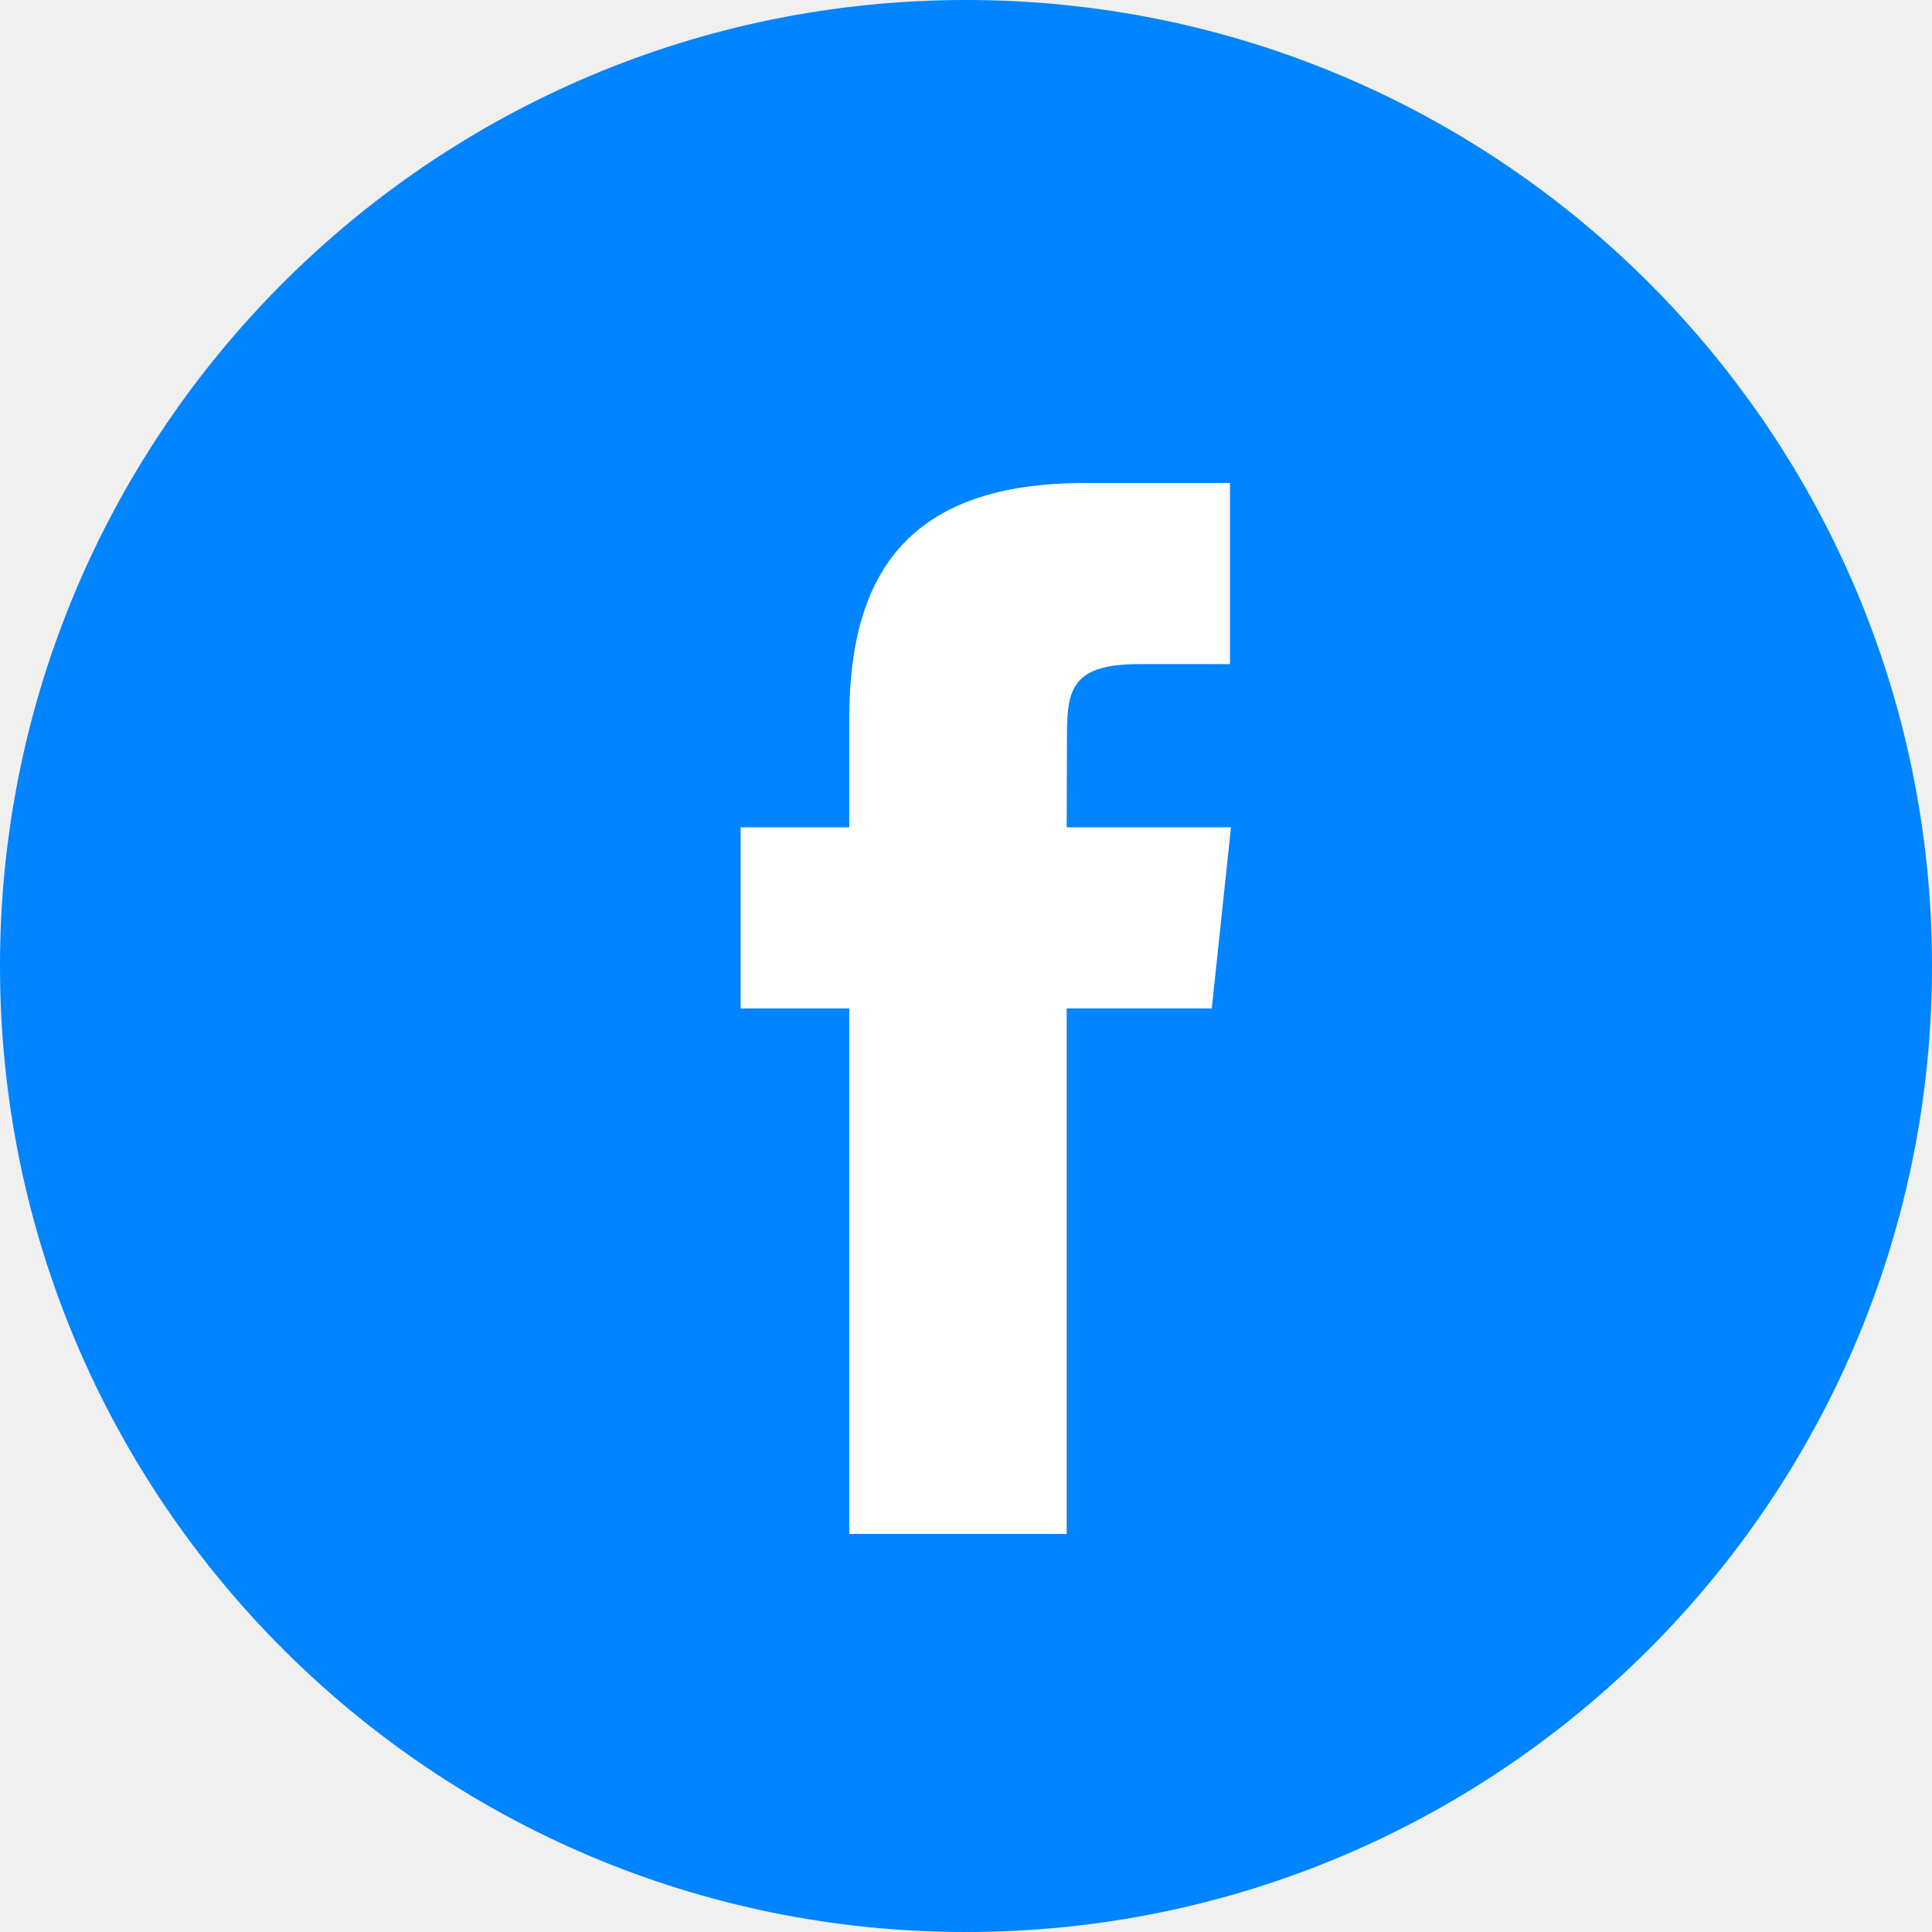
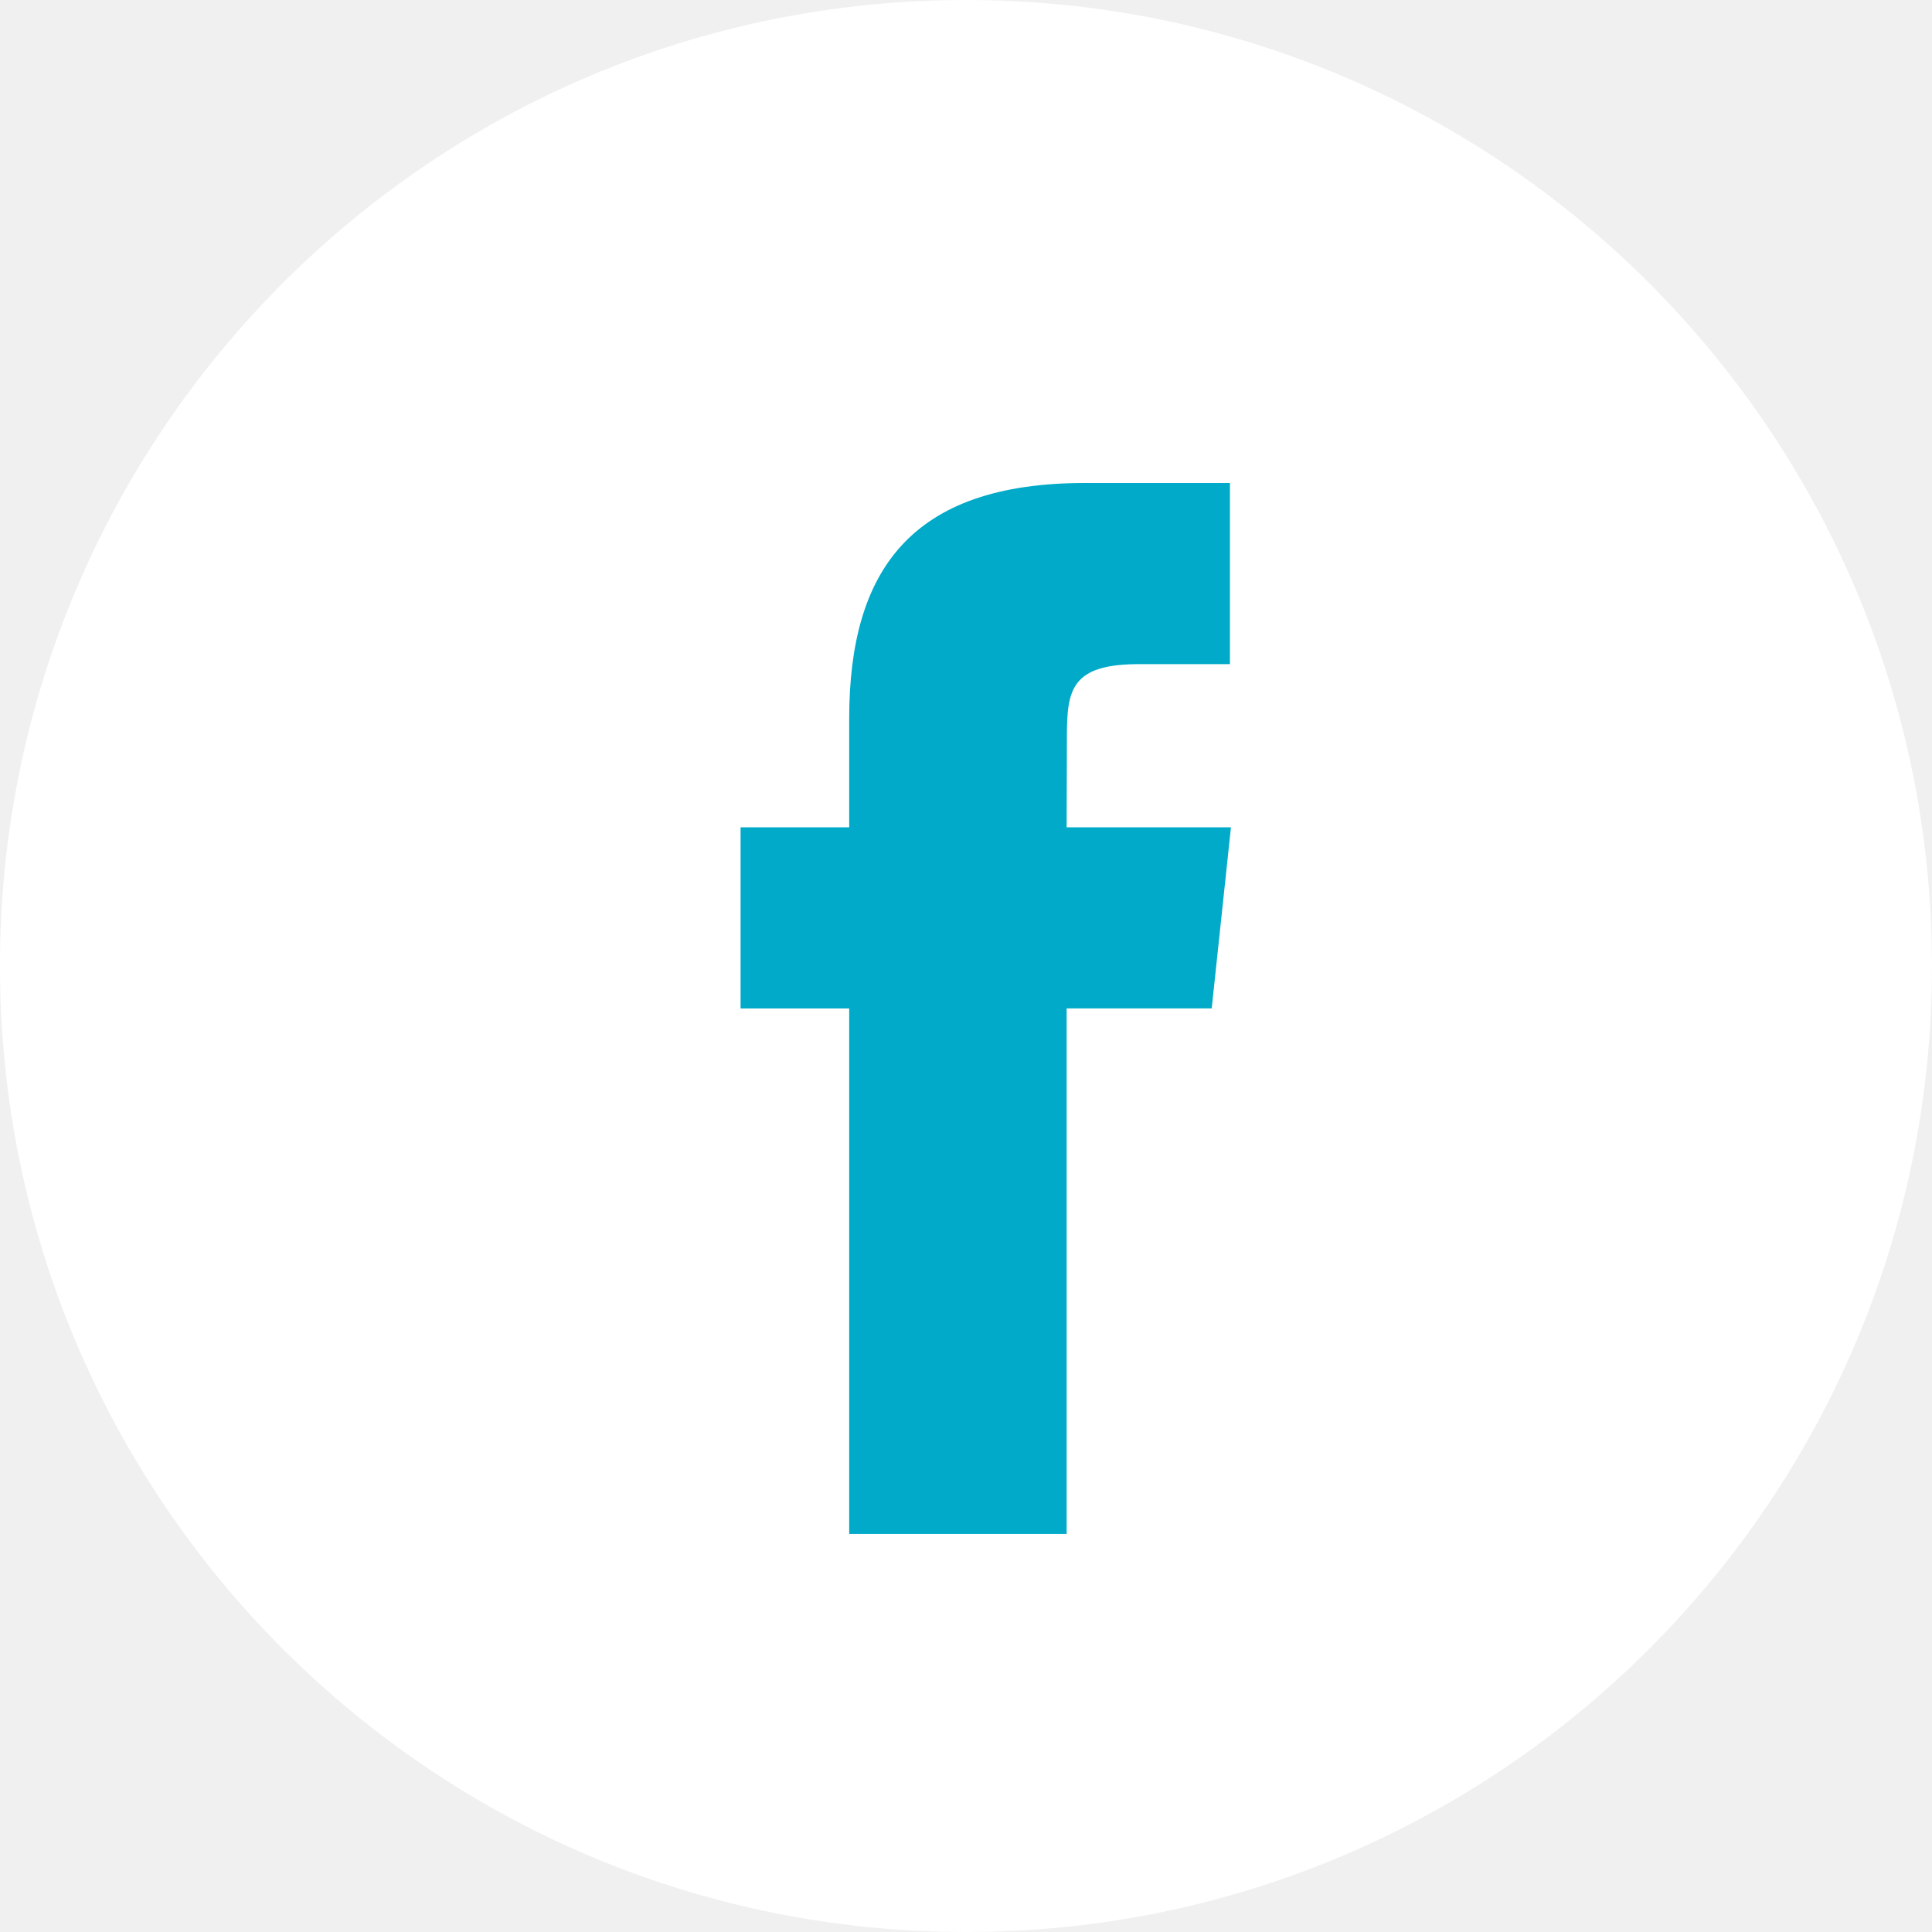
<svg xmlns="http://www.w3.org/2000/svg" width="44" height="44" viewBox="0 0 44 44" fill="none">
-   <path d="M0 22C0 9.85 9.85 0 22 0C34.15 0 44 9.85 44 22C44 34.15 34.15 44 22 44C9.85 44 0 34.15 0 22Z" fill="#0084FF" />
-   <path d="M24.293 34.935V22.966H27.597L28.035 18.842H24.293L24.299 16.777C24.299 15.701 24.401 15.125 25.946 15.125H28.012V11H24.707C20.738 11 19.341 13.001 19.341 16.366V18.842H16.867V22.967H19.341V34.935H24.293Z" fill="white" />
+   <path d="M-0.001 22C-0.001 9.85 9.849 0 21.999 0C34.149 0 43.999 9.85 43.999 22C43.999 34.15 34.149 44 21.999 44C9.849 44 -0.001 34.15 -0.001 22Z" fill="white" />
+   <path d="M24.292 34.935V22.966H27.596L28.034 18.842H24.292L24.298 16.777C24.298 15.701 24.4 15.125 25.945 15.125H28.011V11H24.706C20.737 11 19.34 13.001 19.34 16.366V18.842H16.866V22.967H19.34V34.935H24.292Z" fill="#00AAC8" />
</svg>
